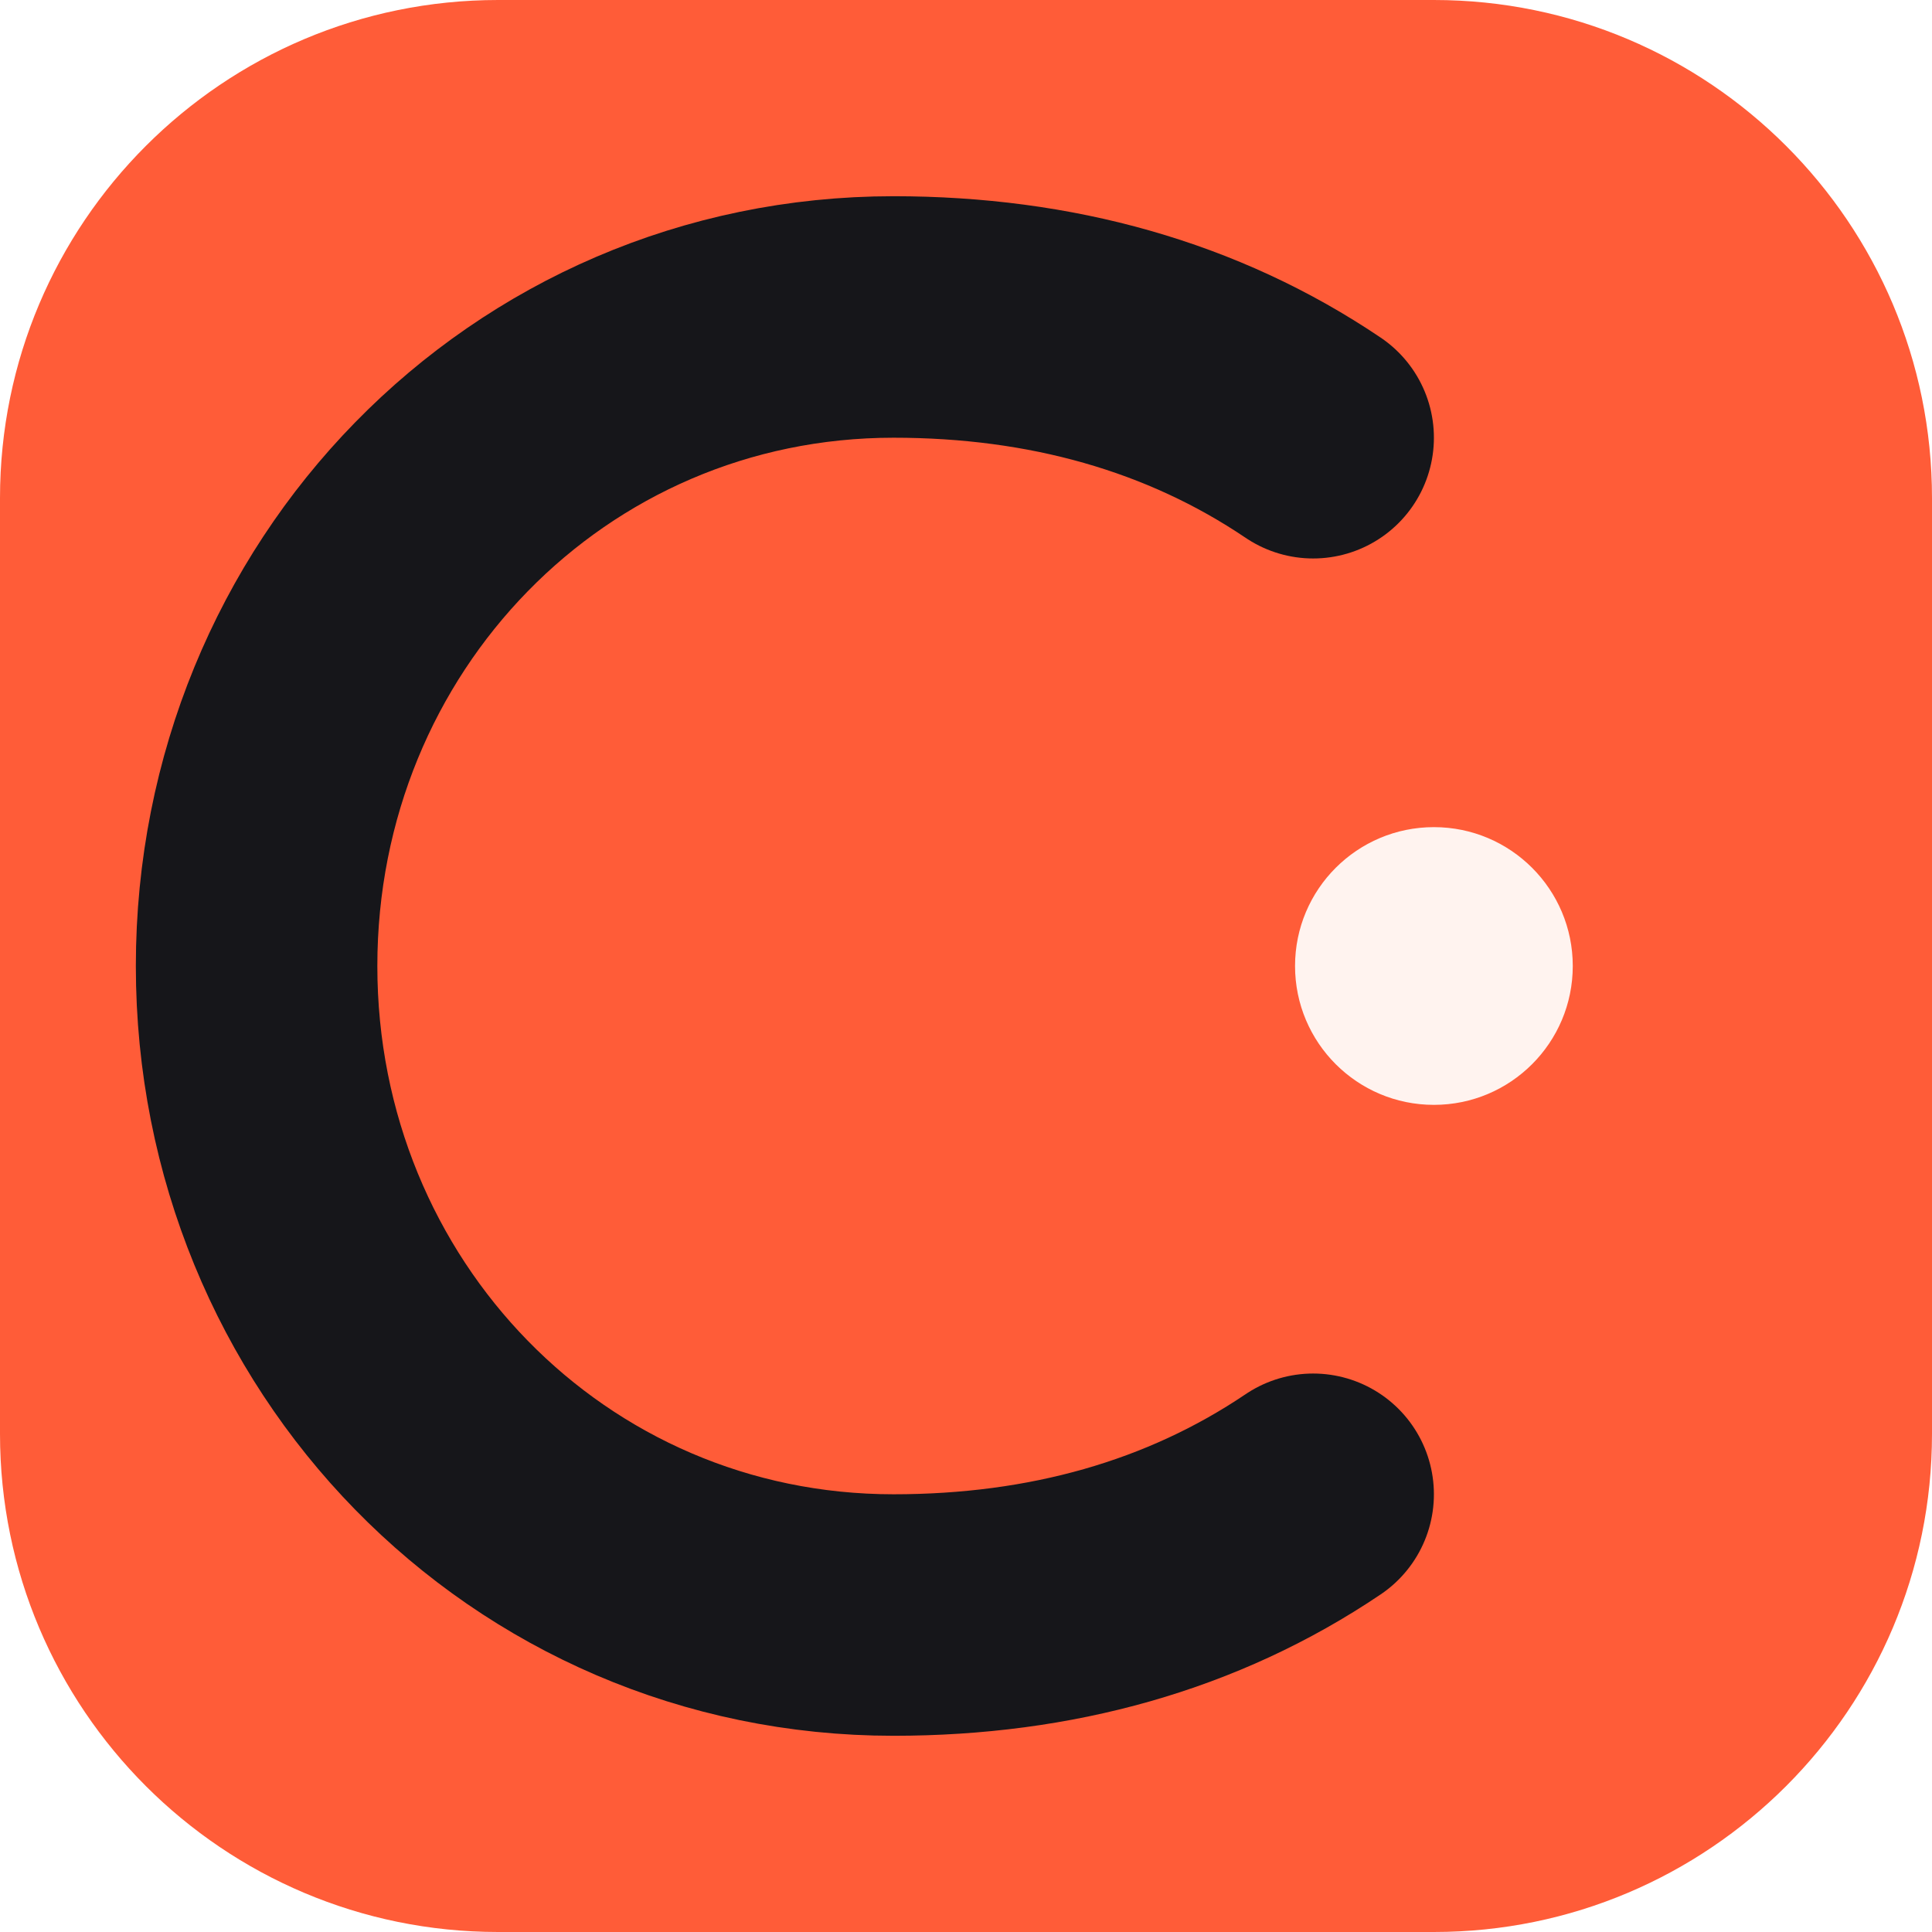
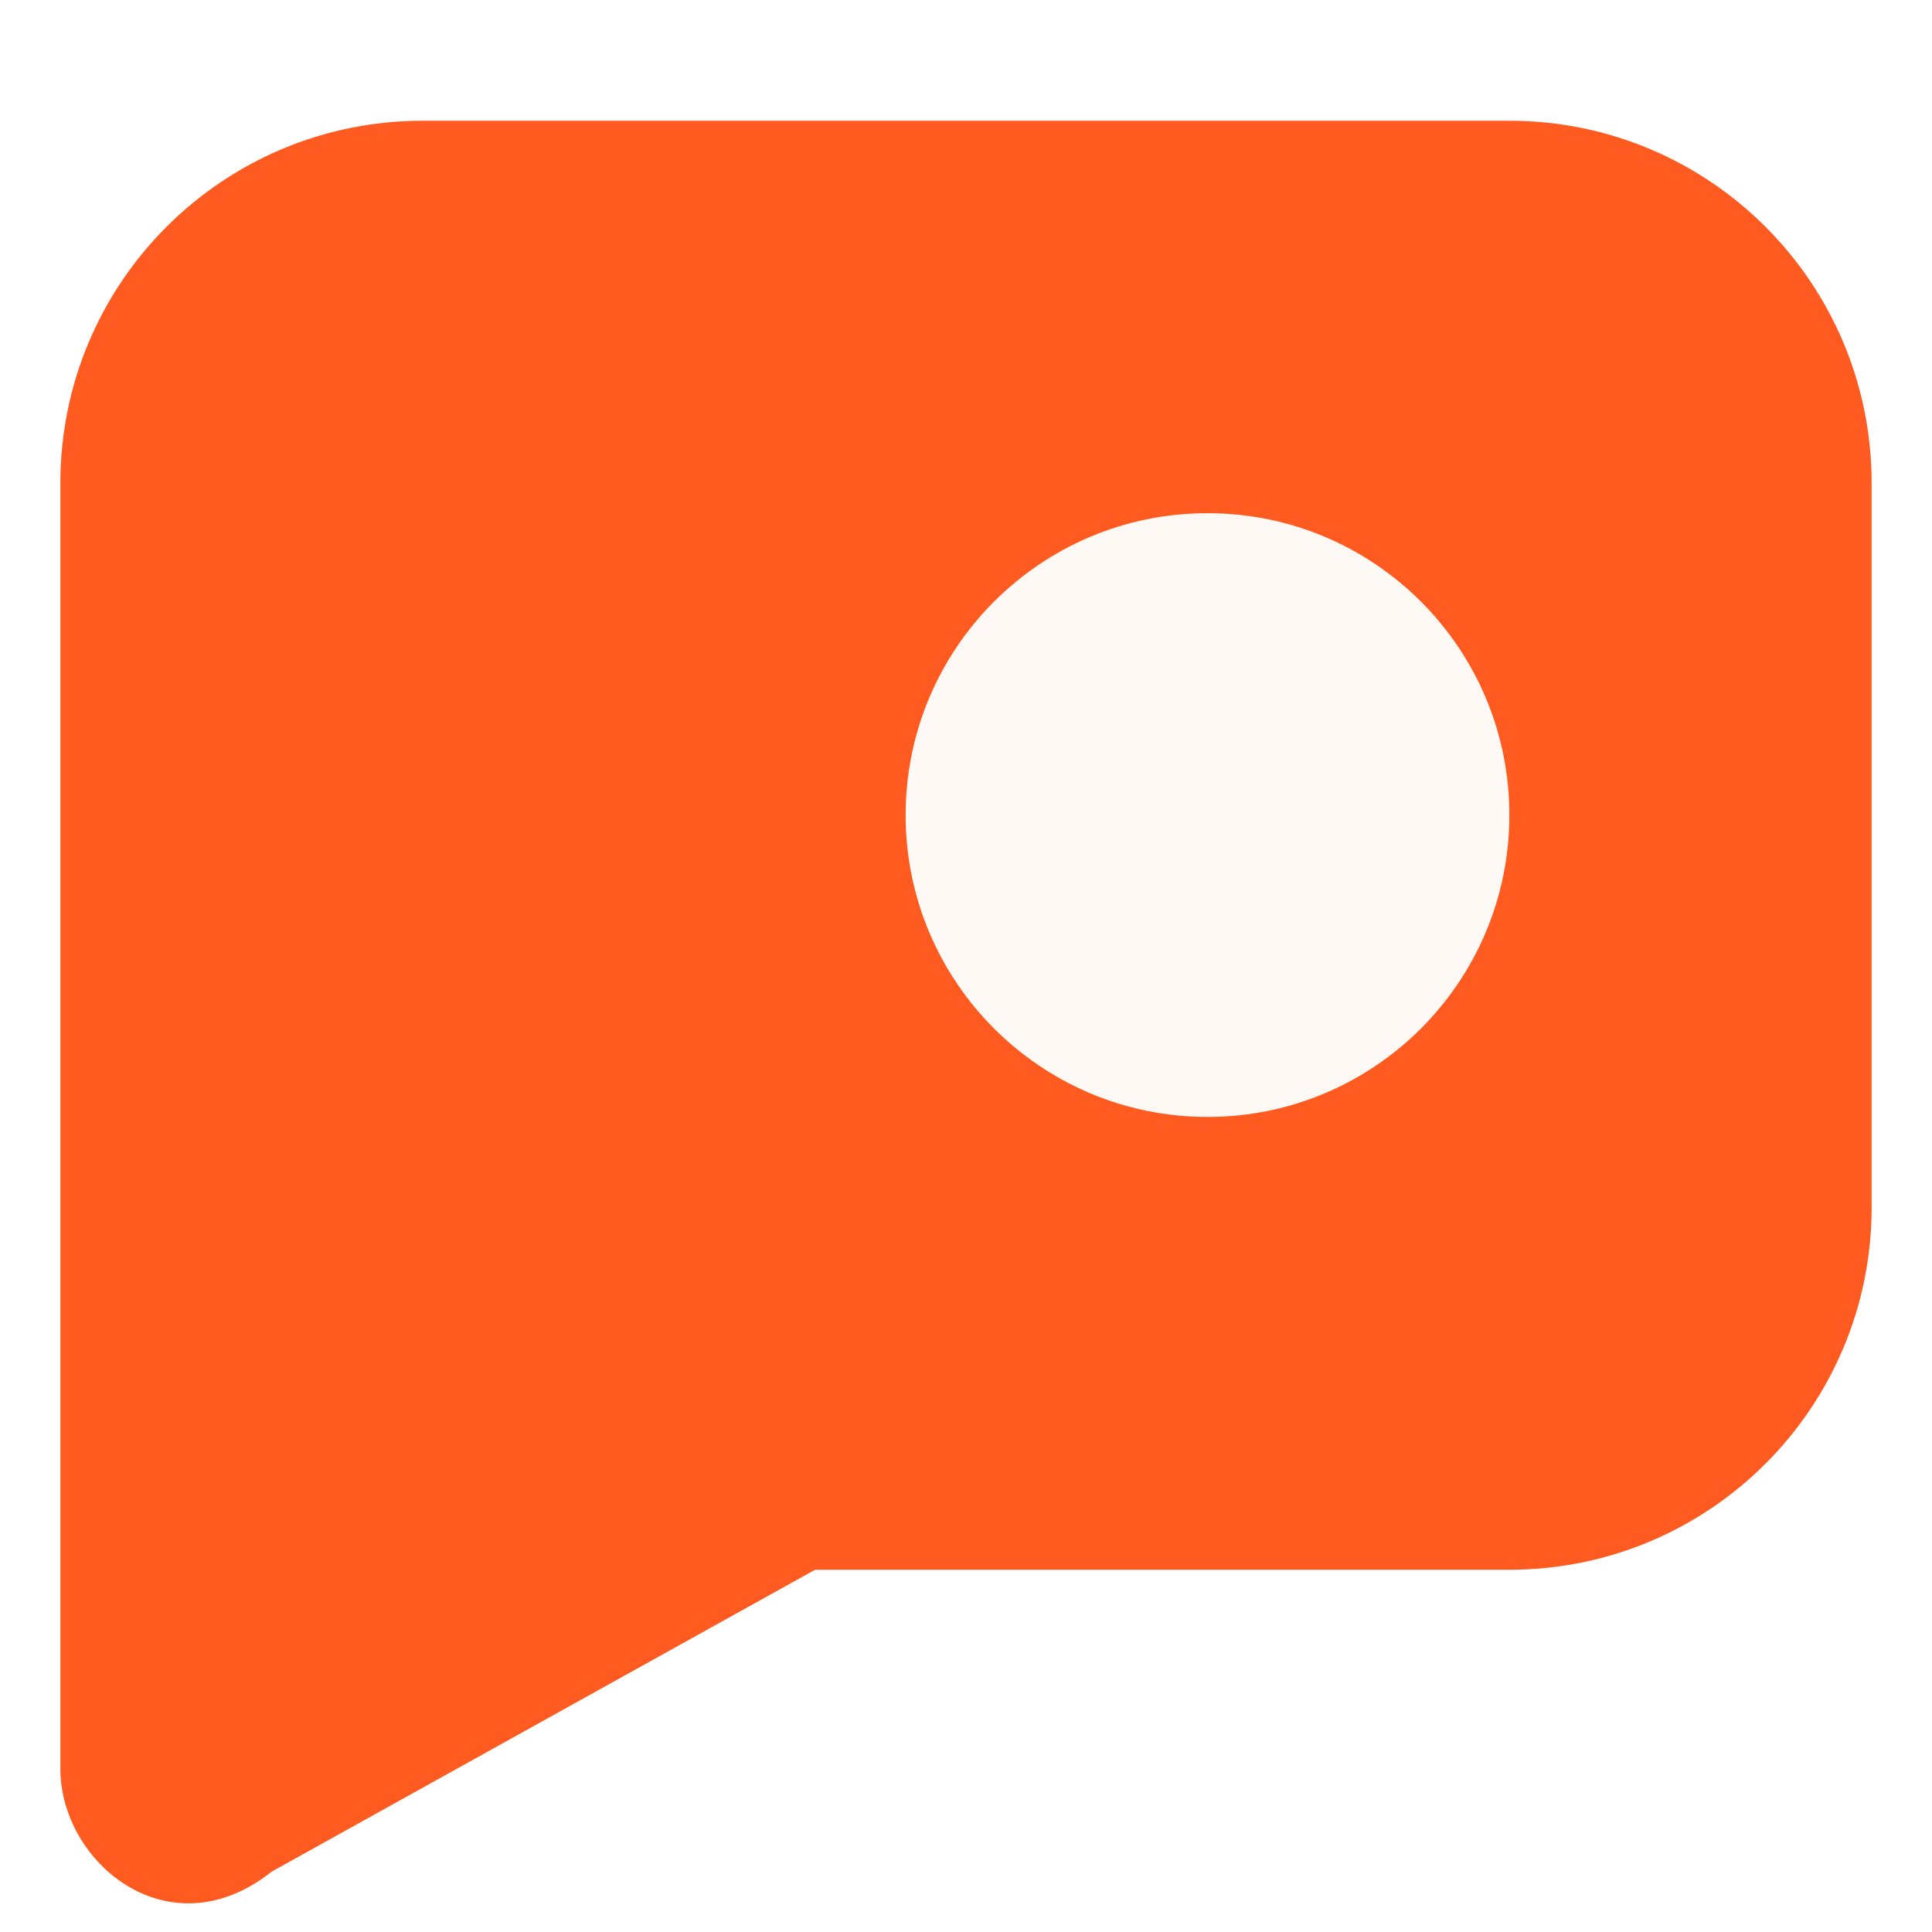
- <svg xmlns="http://www.w3.org/2000/svg" viewBox="0 0 512 512" width="512" height="512">
-   <rect width="512" height="512" rx="132" fill="#ff5c38" />
-   <g transform="translate(16 0) scale(8)">
-     <path d="M41.5 14.5c-4-2.7-8.7-4-13.9-4C15.8 10.5 6.5 20.1 6.5 32s9.3 21.5 21.1 21.5c5.2 0 9.9-1.3 13.9-4" fill="none" stroke="#16161a" stroke-width="8" stroke-linecap="round" />
-     <circle cx="45.5" cy="32" r="4.6" fill="#fff3ef" />
-   </g>
+ <svg xmlns="http://www.w3.org/2000/svg" viewBox="0 0 64 64" fill="none">
+   <path fill="#FF5A1F" d="M14 4h36a12 12 0 0 1 12 12v24a12 12 0 0 1-12 12H27L9 62c-3.4 2.7-7-.3-7-3.4V16A12 12 0 0 1 14 4Z" />
+   <circle cx="40" cy="27" r="10" fill="#FFF9F5" />
</svg>
